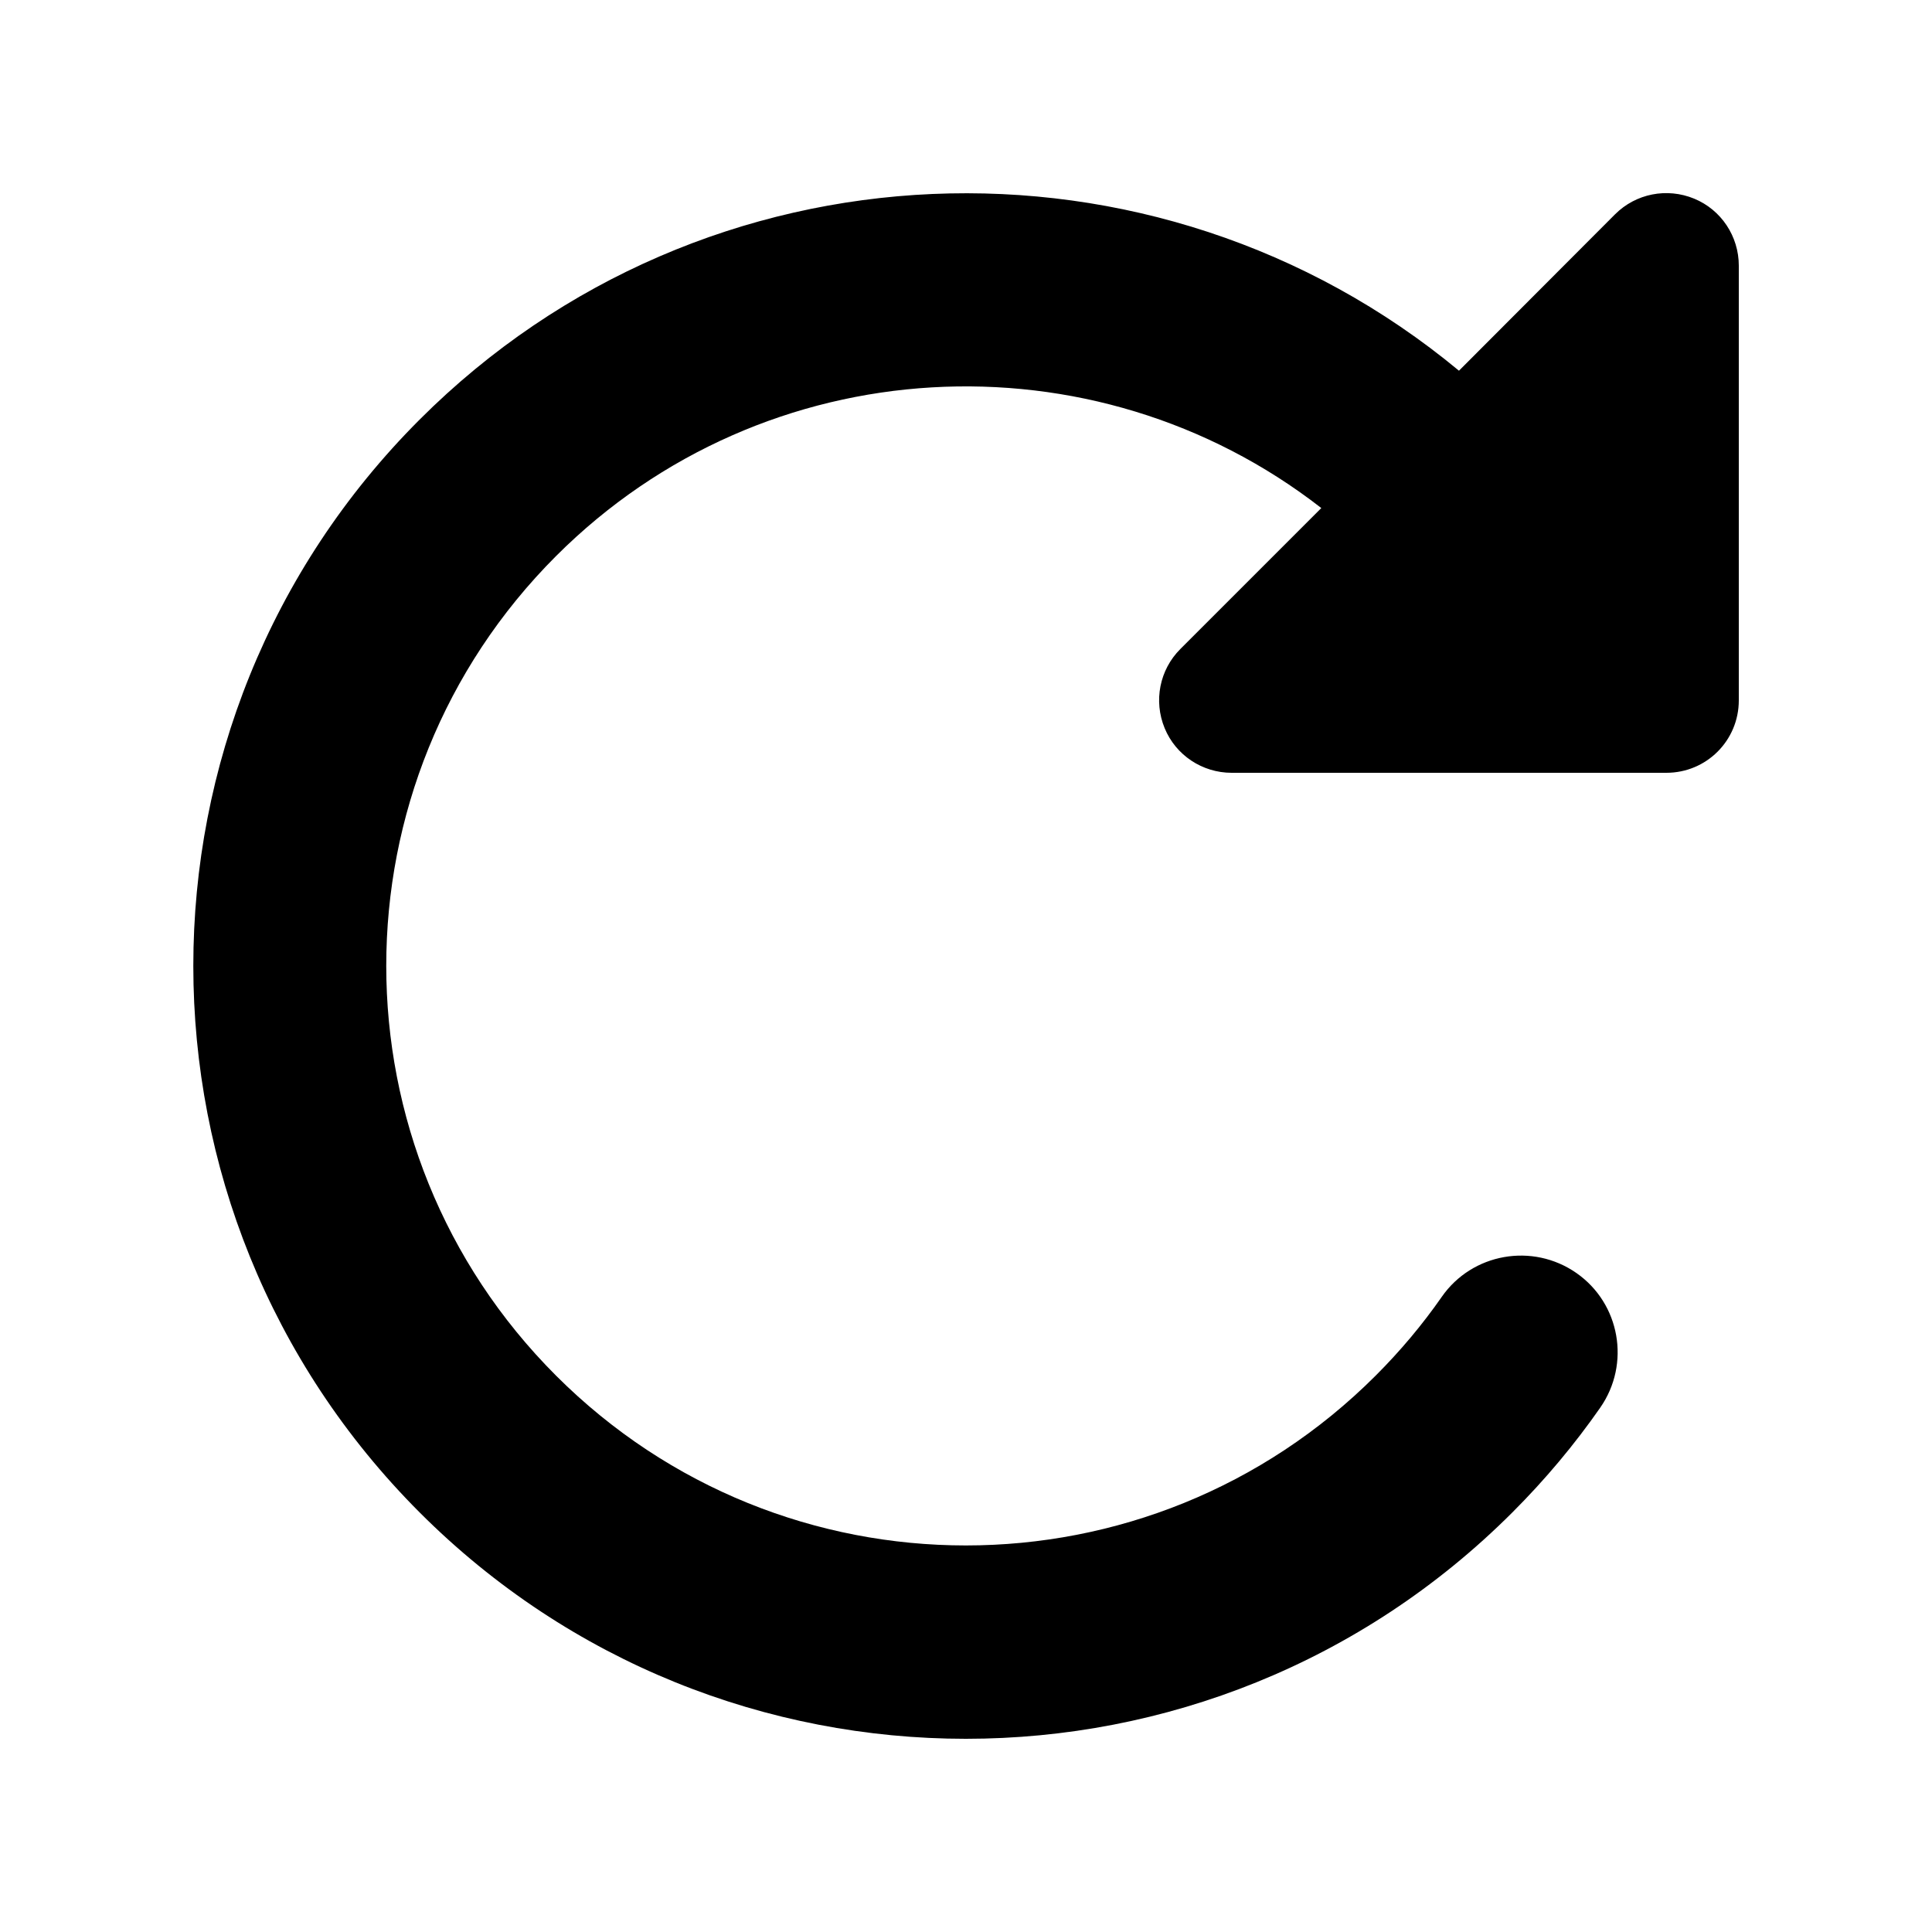
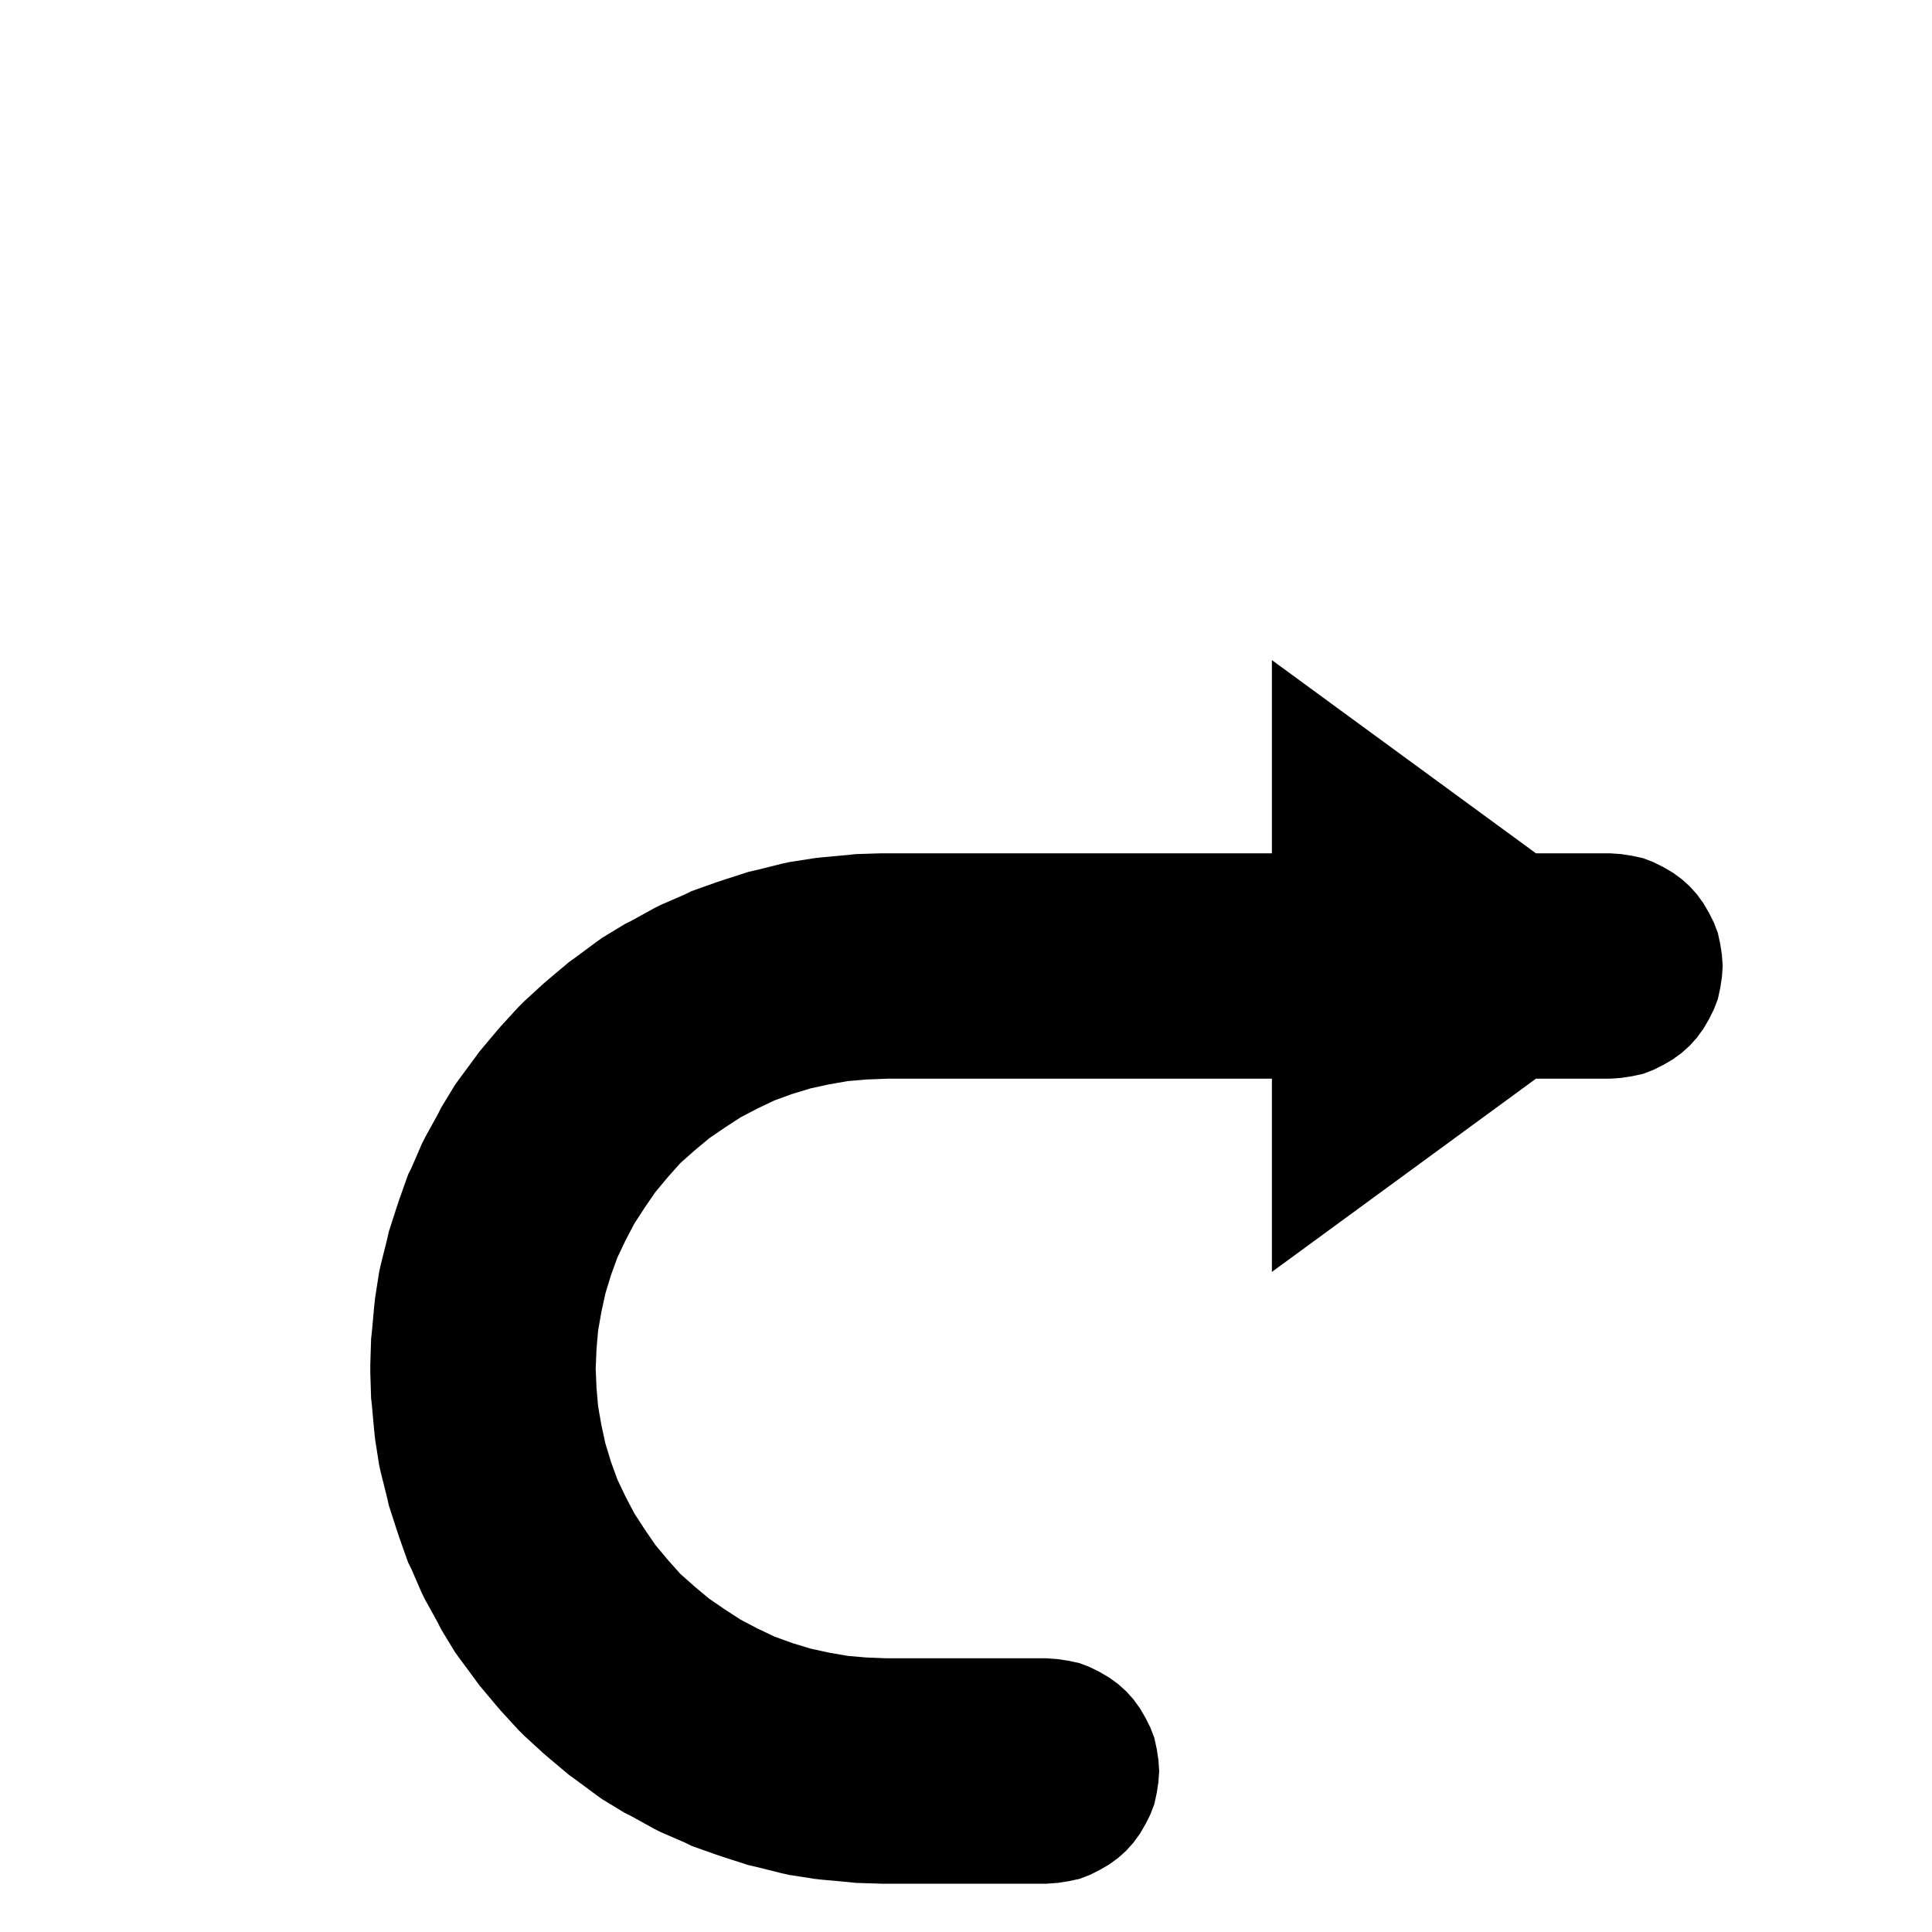
- <svg xmlns="http://www.w3.org/2000/svg" viewBox="0 0 640 640">
-   <path d="M552 256L408 256C398.3 256 389.5 250.2 385.8 241.2C382.1 232.2 384.1 221.9 391 215L437.7 168.3C362.4 109.7 253.4 115 184.2 184.2C109.2 259.2 109.2 380.7 184.2 455.7C259.2 530.7 380.7 530.7 455.7 455.7C463.9 447.5 471.2 438.8 477.6 429.6C487.7 415.1 507.7 411.6 522.2 421.7C536.7 431.8 540.2 451.8 530.1 466.3C521.6 478.5 511.9 490.1 501 501C401 601 238.9 601 139 501C39.1 401 39 239 139 139C233.3 44.7 382.7 39.4 483.3 122.8L535 71C541.9 64.1 552.2 62.1 561.2 65.8C570.2 69.5 576 78.3 576 88L576 232C576 245.3 565.3 256 552 256z" />
+ <svg xmlns="http://www.w3.org/2000/svg" width="24" height="24" viewBox="0 0 24 24">
+   <path fill="#000000" fill-rule="evenodd" d="M 15.80 8.20 L 15.80 10.60 L 11.00 10.60 L 10.95 10.60 L 10.63 10.61 L 10.54 10.62 L 10.21 10.65 L 10.12 10.66 L 9.80 10.71 L 9.71 10.73 L 9.39 10.81 L 9.30 10.83 L 8.99 10.93 L 8.90 10.96 L 8.59 11.07 L 8.51 11.11 L 8.21 11.24 L 8.13 11.28 L 7.84 11.44 L 7.76 11.48 L 7.48 11.65 L 7.41 11.70 L 7.14 11.90 L 7.07 11.95 L 6.82 12.16 L 6.75 12.22 L 6.51 12.44 L 6.44 12.51 L 6.22 12.75 L 6.16 12.82 L 5.95 13.07 L 5.90 13.14 L 5.70 13.41 L 5.65 13.48 L 5.48 13.76 L 5.44 13.84 L 5.28 14.13 L 5.24 14.21 L 5.11 14.51 L 5.07 14.59 L 4.96 14.90 L 4.93 14.99 L 4.83 15.30 L 4.81 15.39 L 4.73 15.71 L 4.71 15.80 L 4.66 16.12 L 4.65 16.21 L 4.62 16.54 L 4.61 16.63 L 4.60 16.95 L 4.60 17.05 L 4.61 17.37 L 4.62 17.46 L 4.65 17.79 L 4.66 17.88 L 4.71 18.20 L 4.73 18.29 L 4.81 18.61 L 4.83 18.70 L 4.93 19.01 L 4.96 19.10 L 5.07 19.41 L 5.11 19.49 L 5.24 19.79 L 5.28 19.87 L 5.44 20.16 L 5.48 20.24 L 5.65 20.52 L 5.70 20.59 L 5.90 20.86 L 5.95 20.93 L 6.16 21.18 L 6.22 21.25 L 6.44 21.49 L 6.51 21.56 L 6.75 21.78 L 6.82 21.84 L 7.07 22.05 L 7.14 22.10 L 7.41 22.30 L 7.48 22.35 L 7.76 22.52 L 7.84 22.56 L 8.13 22.72 L 8.21 22.76 L 8.51 22.89 L 8.59 22.93 L 8.90 23.04 L 8.99 23.07 L 9.30 23.17 L 9.39 23.19 L 9.71 23.27 L 9.80 23.29 L 10.12 23.34 L 10.21 23.35 L 10.54 23.38 L 10.63 23.39 L 10.95 23.40 L 11.00 23.40 L 13.00 23.40 L 13.14 23.39 L 13.27 23.37 L 13.41 23.34 L 13.54 23.29 L 13.66 23.23 L 13.78 23.16 L 13.89 23.08 L 13.99 22.99 L 14.08 22.89 L 14.16 22.78 L 14.23 22.66 L 14.29 22.54 L 14.34 22.41 L 14.37 22.27 L 14.39 22.14 L 14.40 22.00 L 14.39 21.86 L 14.37 21.73 L 14.34 21.59 L 14.29 21.46 L 14.23 21.34 L 14.16 21.22 L 14.08 21.11 L 13.99 21.01 L 13.89 20.92 L 13.78 20.84 L 13.66 20.77 L 13.54 20.71 L 13.41 20.66 L 13.27 20.63 L 13.14 20.61 L 13.00 20.60 L 11.02 20.60 L 10.76 20.59 L 10.53 20.57 L 10.30 20.53 L 10.07 20.48 L 9.84 20.41 L 9.62 20.33 L 9.41 20.23 L 9.20 20.12 L 9.00 19.99 L 8.81 19.86 L 8.63 19.71 L 8.45 19.55 L 8.29 19.37 L 8.14 19.19 L 8.01 19.00 L 7.88 18.80 L 7.77 18.59 L 7.67 18.38 L 7.59 18.16 L 7.52 17.93 L 7.47 17.70 L 7.43 17.47 L 7.41 17.24 L 7.40 17.00 L 7.41 16.76 L 7.43 16.53 L 7.47 16.30 L 7.52 16.07 L 7.59 15.84 L 7.67 15.62 L 7.77 15.41 L 7.88 15.20 L 8.01 15.00 L 8.14 14.81 L 8.29 14.63 L 8.45 14.45 L 8.63 14.29 L 8.81 14.14 L 9.00 14.01 L 9.20 13.88 L 9.41 13.77 L 9.62 13.67 L 9.84 13.59 L 10.07 13.52 L 10.30 13.47 L 10.53 13.43 L 10.76 13.41 L 11.02 13.40 L 15.80 13.40 L 15.80 15.80 L 19.08 13.40 L 20.00 13.40 L 20.14 13.39 L 20.27 13.37 L 20.41 13.34 L 20.54 13.29 L 20.66 13.23 L 20.78 13.16 L 20.89 13.08 L 20.99 12.99 L 21.08 12.89 L 21.16 12.78 L 21.23 12.66 L 21.29 12.54 L 21.34 12.41 L 21.37 12.27 L 21.39 12.14 L 21.40 12.00 L 21.39 11.86 L 21.37 11.73 L 21.34 11.59 L 21.29 11.46 L 21.23 11.34 L 21.16 11.22 L 21.08 11.11 L 20.99 11.01 L 20.89 10.92 L 20.78 10.84 L 20.66 10.77 L 20.54 10.71 L 20.41 10.66 L 20.27 10.63 L 20.14 10.61 L 20.00 10.60 L 19.08 10.60 L 15.80 8.20 Z" />
</svg>
